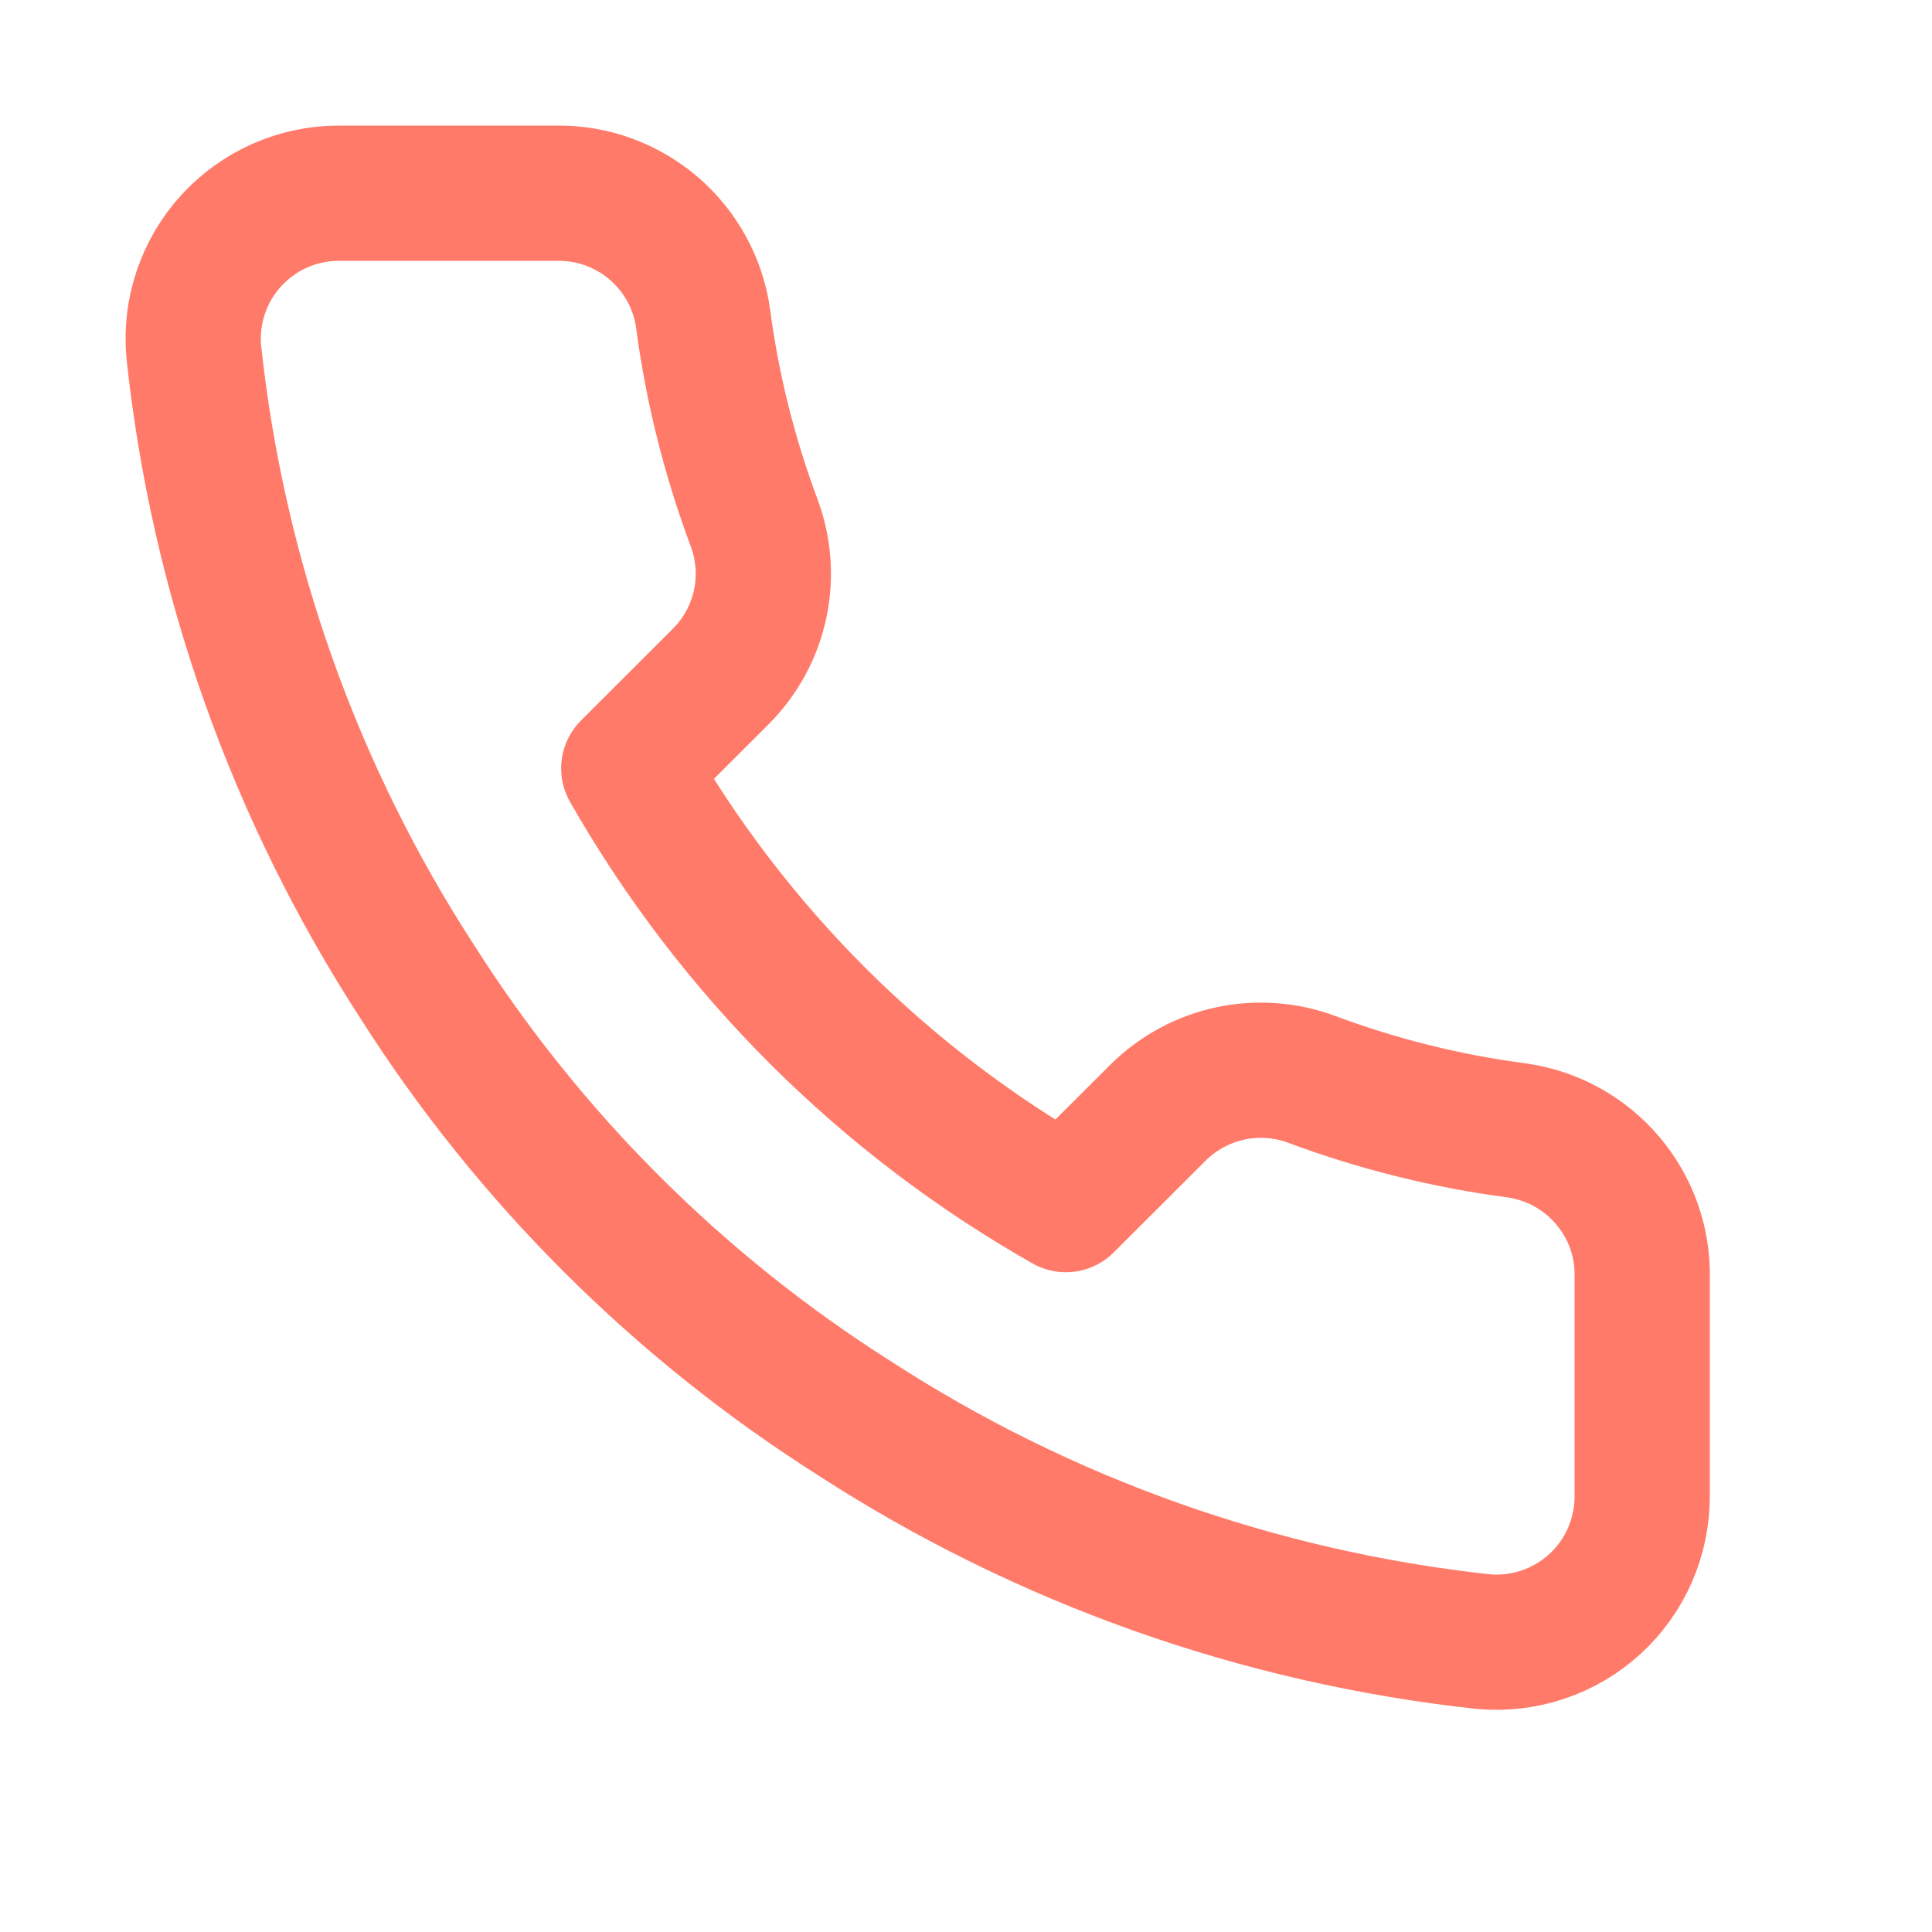
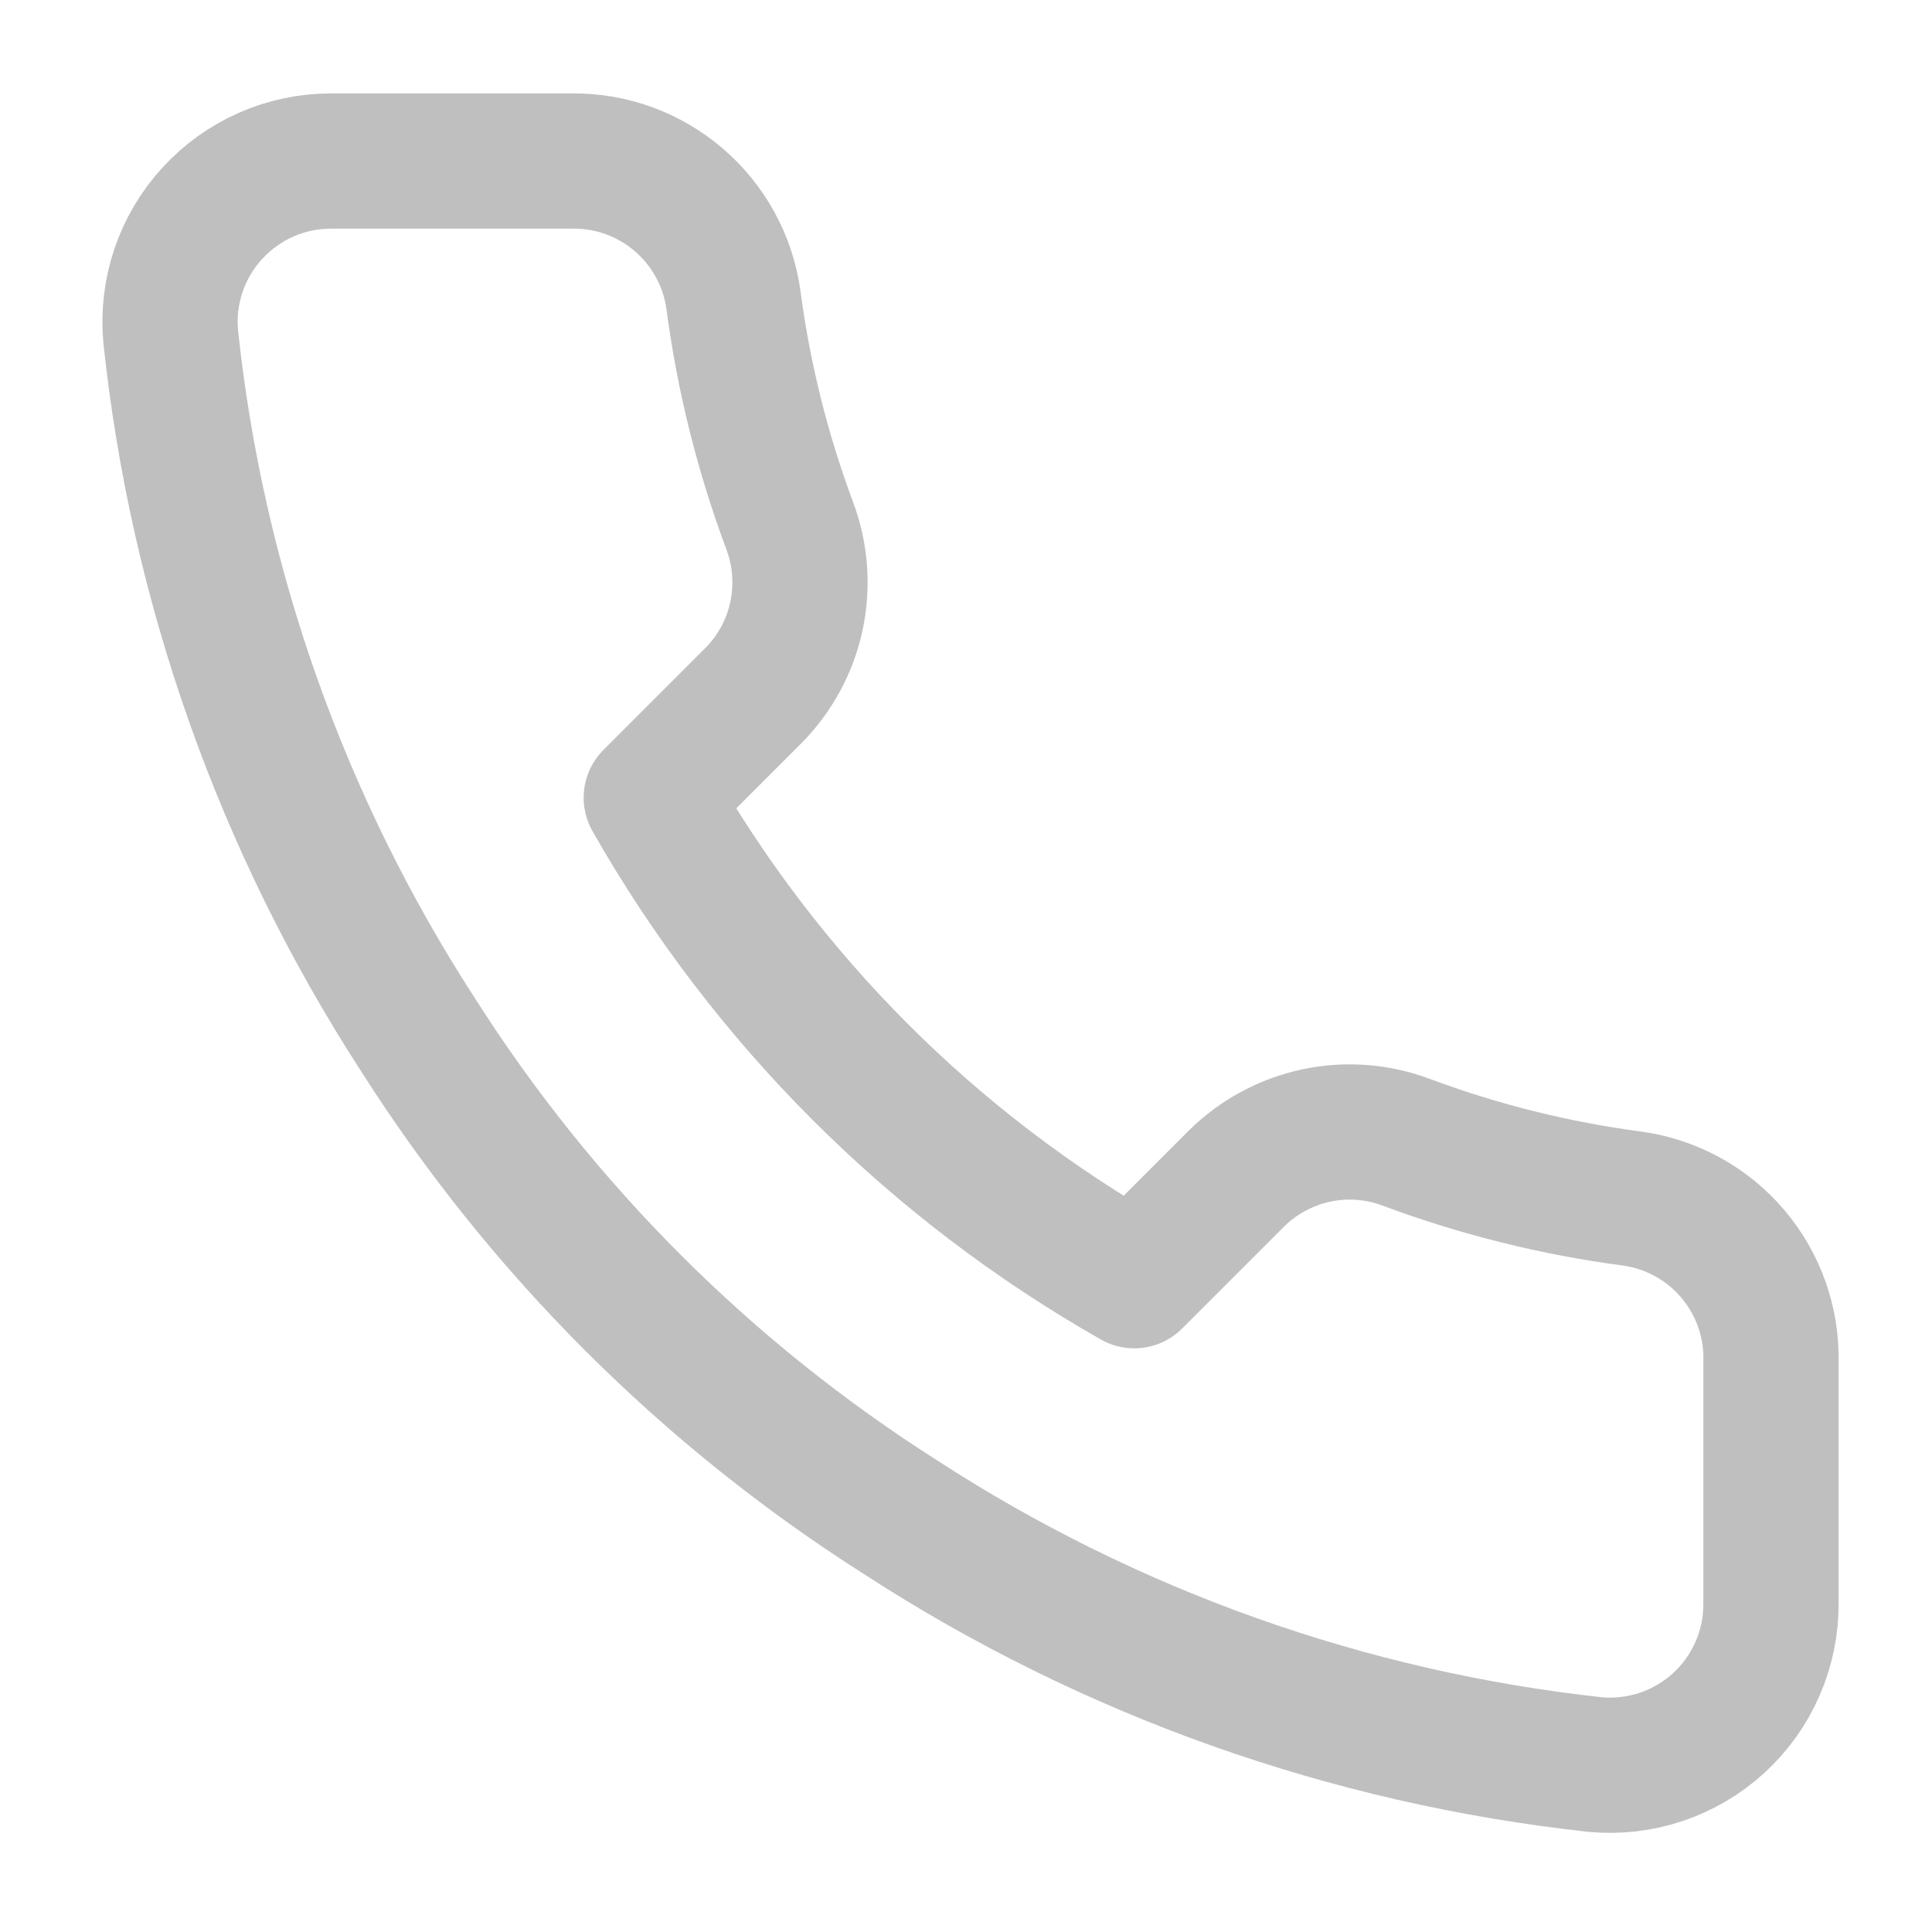
<svg xmlns="http://www.w3.org/2000/svg" width="20" height="20" viewBox="0 0 20 20" fill="none">
-   <g id="phone">
-     <path id="Vector" d="M17 13.23V15.489C17 15.698 16.957 15.906 16.873 16.098C16.789 16.29 16.666 16.462 16.511 16.604C16.356 16.746 16.173 16.854 15.974 16.921C15.775 16.988 15.565 17.013 15.355 16.994C13.035 16.742 10.805 15.951 8.847 14.683C7.024 13.527 5.479 11.986 4.322 10.167C3.047 8.203 2.254 5.968 2.006 3.641C1.987 3.433 2.012 3.223 2.079 3.025C2.146 2.827 2.253 2.645 2.394 2.491C2.536 2.336 2.707 2.213 2.899 2.128C3.09 2.044 3.298 2 3.507 2H5.77C6.136 1.996 6.49 2.126 6.768 2.364C7.045 2.602 7.227 2.933 7.278 3.295C7.373 4.017 7.551 4.727 7.806 5.41C7.907 5.679 7.929 5.972 7.869 6.253C7.809 6.535 7.669 6.793 7.466 6.998L6.509 7.954C7.582 9.838 9.146 11.399 11.034 12.47L11.992 11.514C12.197 11.312 12.456 11.172 12.738 11.112C13.02 11.052 13.313 11.074 13.583 11.175C14.267 11.43 14.978 11.607 15.702 11.702C16.069 11.754 16.403 11.938 16.642 12.22C16.882 12.502 17.009 12.861 17 13.23Z" stroke="#FF7A69" stroke-width="1.4" stroke-linecap="round" stroke-linejoin="round" />
-   </g>
+   <path d="M18.333 14.1V16.6C18.334 16.832 18.287 17.062 18.194 17.274C18.101 17.487 17.965 17.678 17.794 17.835C17.622 17.992 17.421 18.111 17.201 18.186C16.981 18.26 16.748 18.288 16.517 18.267C13.953 17.988 11.489 17.112 9.325 15.708C7.312 14.429 5.605 12.722 4.325 10.708C2.917 8.534 2.04 6.059 1.767 3.483C1.746 3.253 1.773 3.021 1.847 2.801C1.921 2.582 2.04 2.38 2.196 2.21C2.352 2.039 2.542 1.902 2.753 1.809C2.965 1.715 3.194 1.667 3.425 1.667H5.925C6.33 1.663 6.722 1.806 7.028 2.07C7.335 2.333 7.535 2.699 7.592 3.1C7.697 3.9 7.893 4.686 8.175 5.442C8.287 5.74 8.311 6.064 8.245 6.376C8.179 6.687 8.024 6.973 7.8 7.2L6.742 8.258C7.928 10.345 9.655 12.072 11.742 13.258L12.8 12.2C13.027 11.976 13.313 11.822 13.624 11.755C13.936 11.688 14.26 11.713 14.558 11.825C15.315 12.107 16.1 12.303 16.9 12.408C17.305 12.465 17.675 12.669 17.939 12.981C18.203 13.293 18.344 13.691 18.333 14.1Z" stroke="#BFBFBF" stroke-width="1.4" stroke-linecap="round" stroke-linejoin="round" />
</svg>
